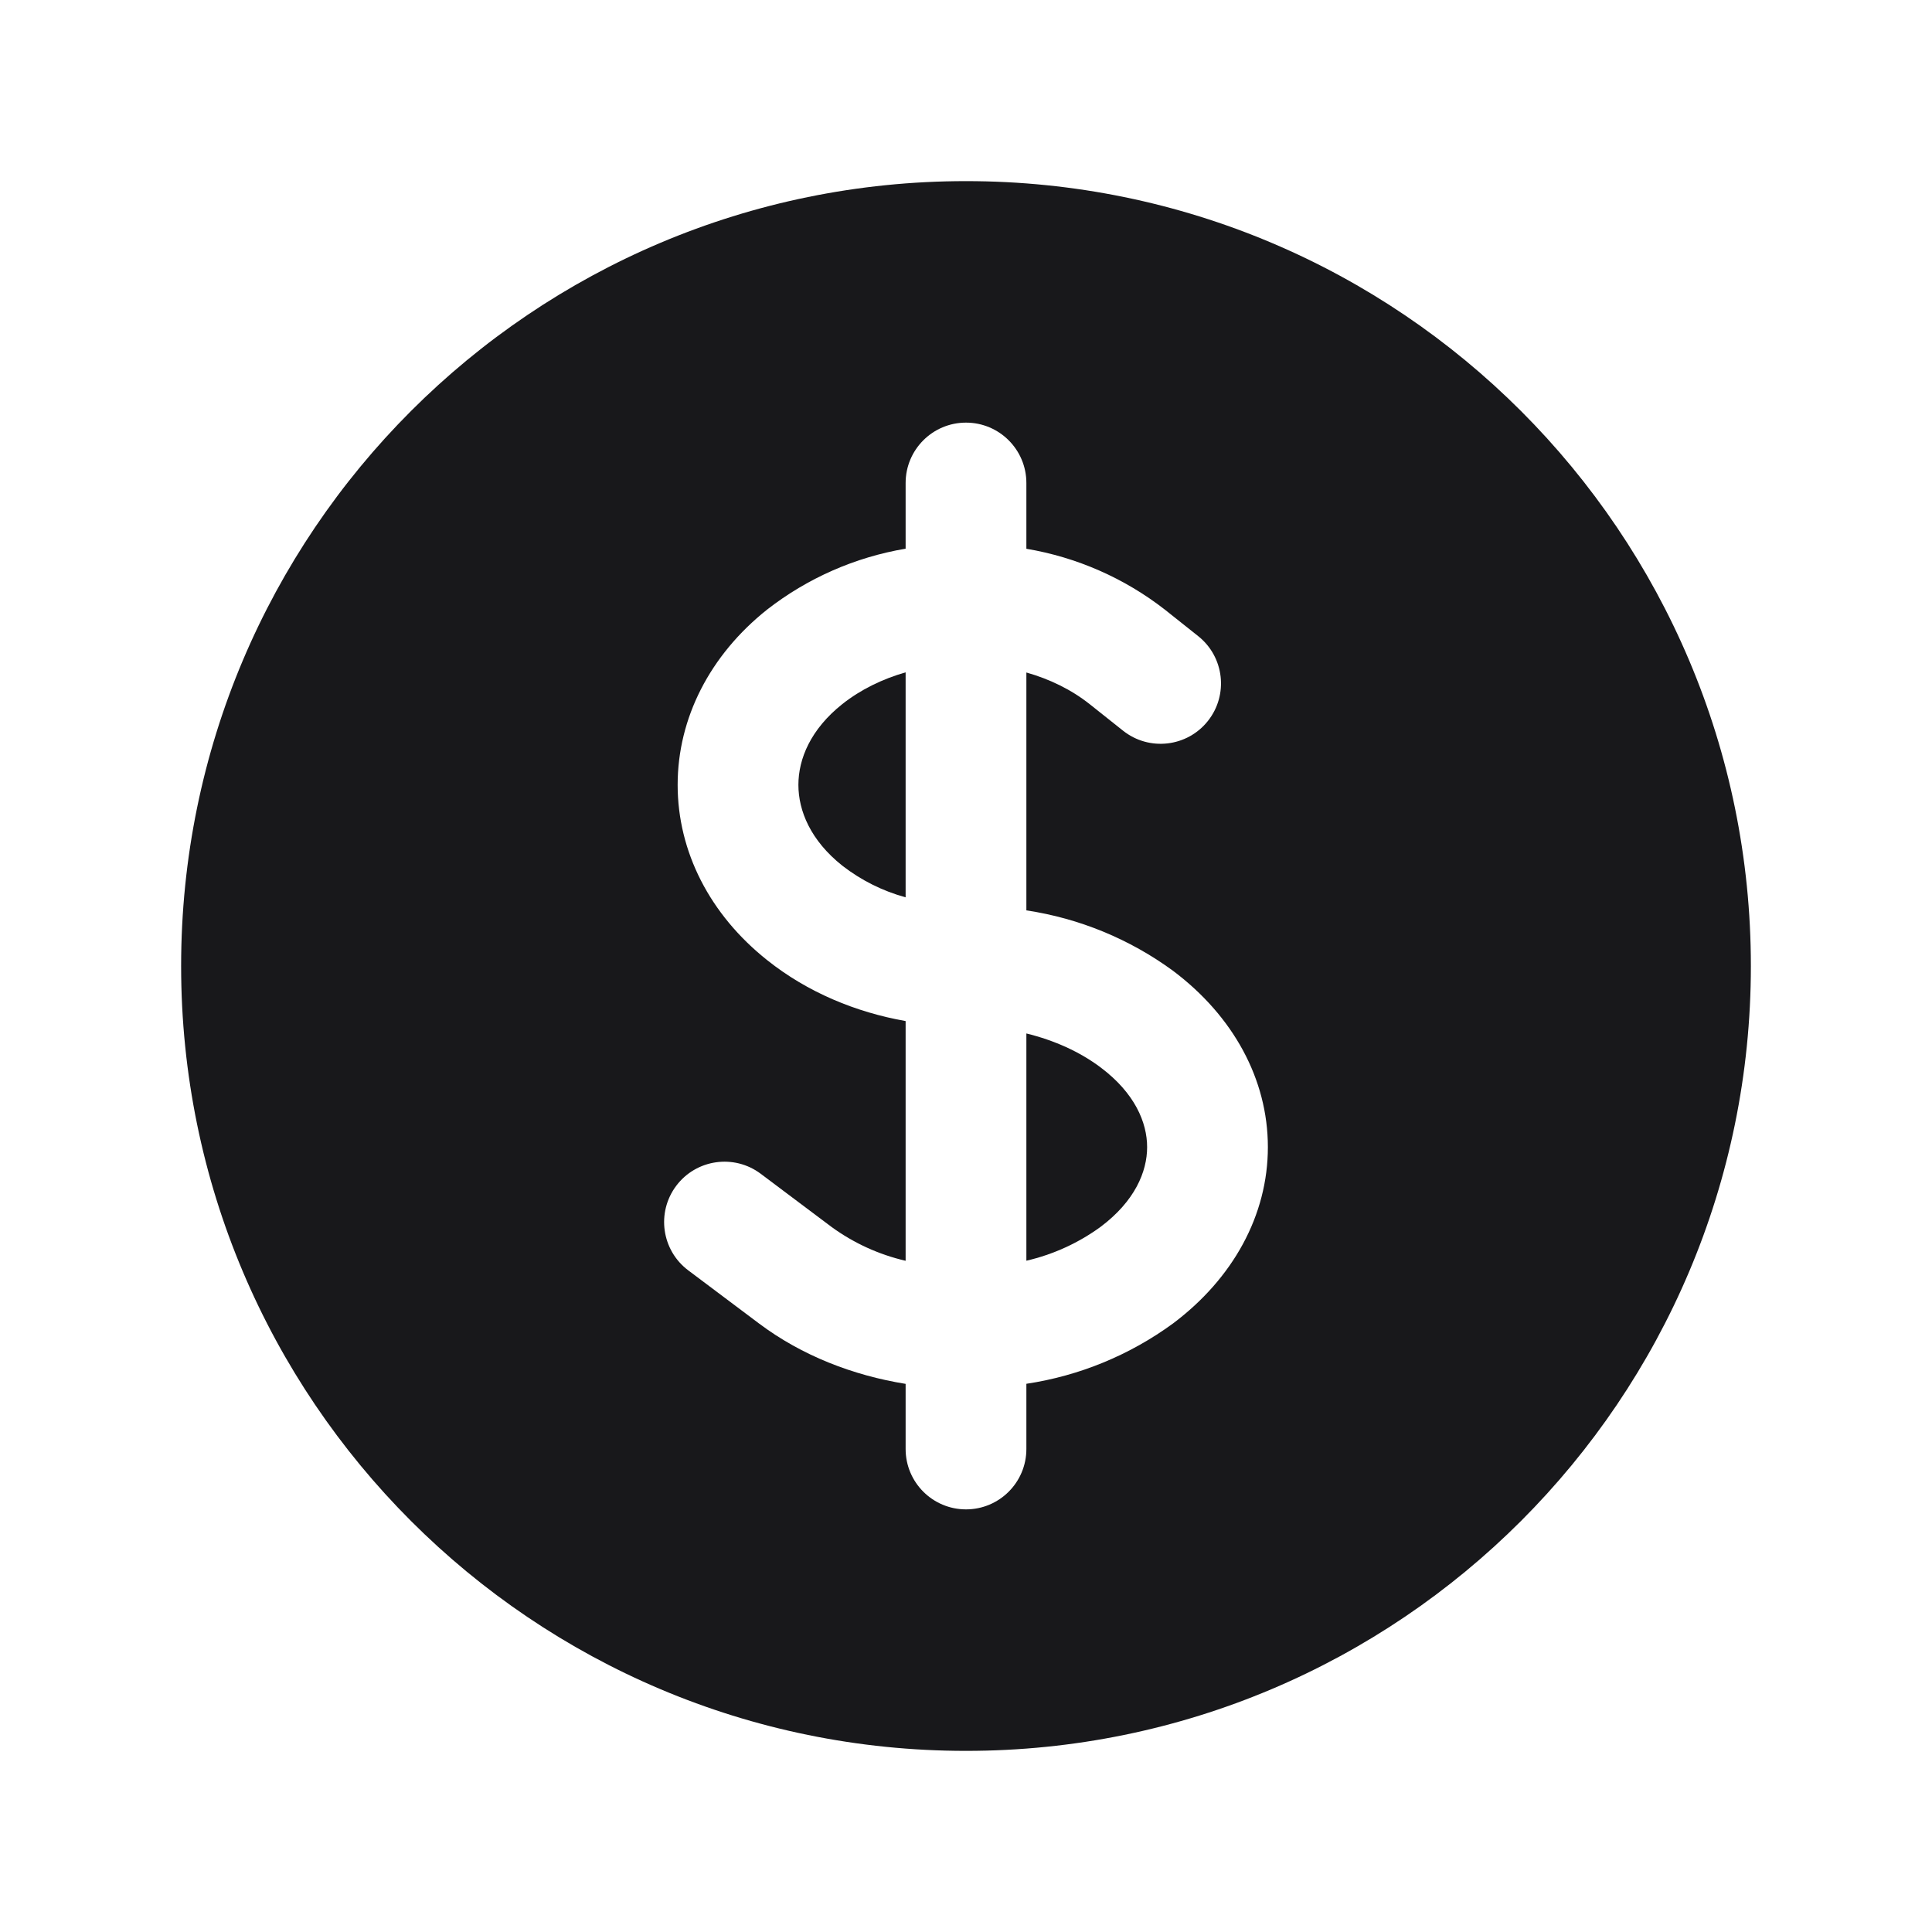
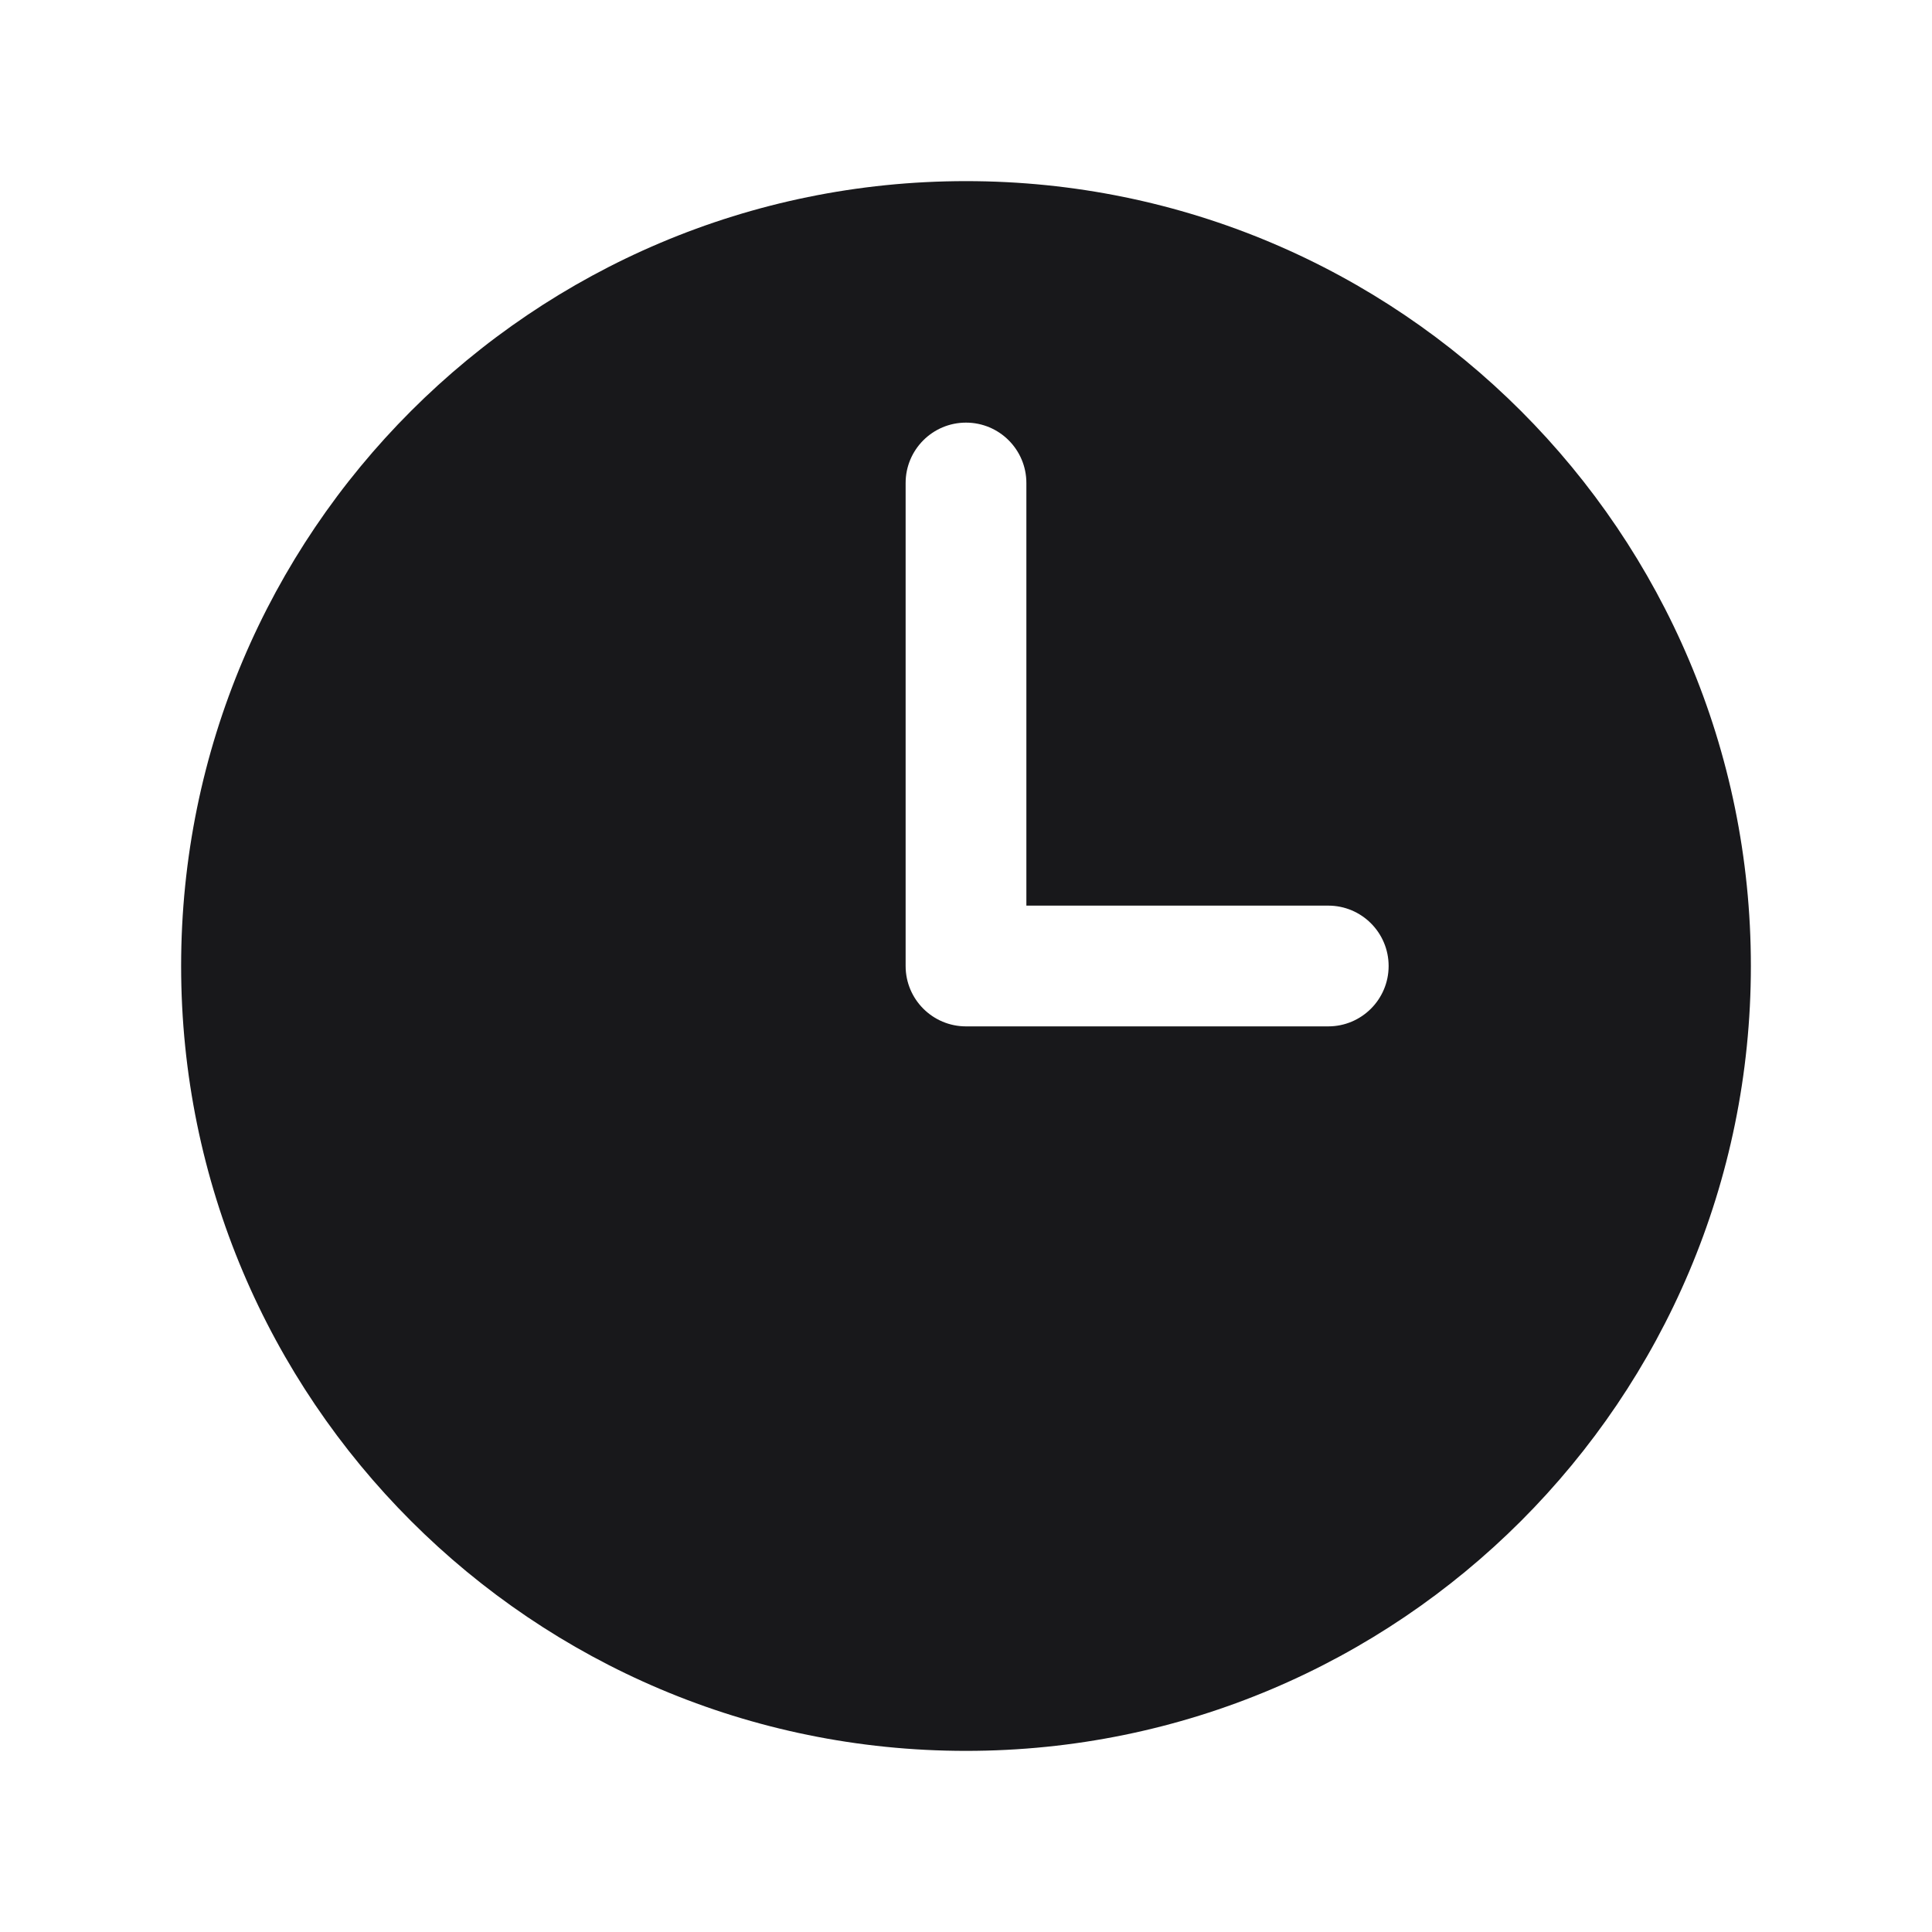
<svg xmlns="http://www.w3.org/2000/svg" viewBox="0 0 24 24" fill="#18181b">
-   <path d="M10.464 8.746c.227-.18.497-.311.786-.394v2.795a2.252 2.252 0 0 1-.786-.393c-.394-.313-.546-.681-.546-1.004 0-.323.152-.691.546-1.004ZM12.75 15.662v-2.824c.347.085.664.228.921.421.427.32.579.686.579.991 0 .305-.152.671-.579.991a2.534 2.534 0 0 1-.921.42Z" />
-   <path fill-rule="evenodd" d="M12 2.25c-5.385 0-9.75 4.365-9.75 9.75s4.365 9.75 9.75 9.75 9.75-4.365 9.75-9.75S17.385 2.25 12 2.25ZM12.75 6a.75.75 0 0 0-1.5 0v.816a3.836 3.836 0 0 0-1.72.756c-.712.566-1.112 1.35-1.112 2.178 0 .829.4 1.612 1.113 2.178.502.4 1.102.647 1.719.756v2.978a2.536 2.536 0 0 1-.921-.421l-.879-.66a.75.75 0 0 0-.9 1.2l.879.66c.533.4 1.169.645 1.821.75V18a.75.75 0 0 0 1.5 0v-.81a4.124 4.124 0 0 0 1.821-.749c.745-.559 1.179-1.344 1.179-2.191 0-.847-.434-1.632-1.179-2.191a4.122 4.122 0 0 0-1.821-.75V8.354c.29.082.559.213.786.393l.415.33a.75.75 0 0 0 .933-1.175l-.415-.33a3.836 3.836 0 0 0-1.719-.755V6Z" clip-rule="evenodd" />
+   <path fill-rule="evenodd" d="M12 2.25c-5.385 0-9.75 4.365-9.75 9.75s4.365 9.75 9.75 9.75 9.75-4.365 9.75-9.75S17.385 2.25 12 2.25ZM12.75 6a.75.75 0 0 0-1.5 0v6c0 .414.336.75.75.75h4.5a.75.75 0 0 0 0-1.5h-3.75V6Z" clip-rule="evenodd" />
</svg>
